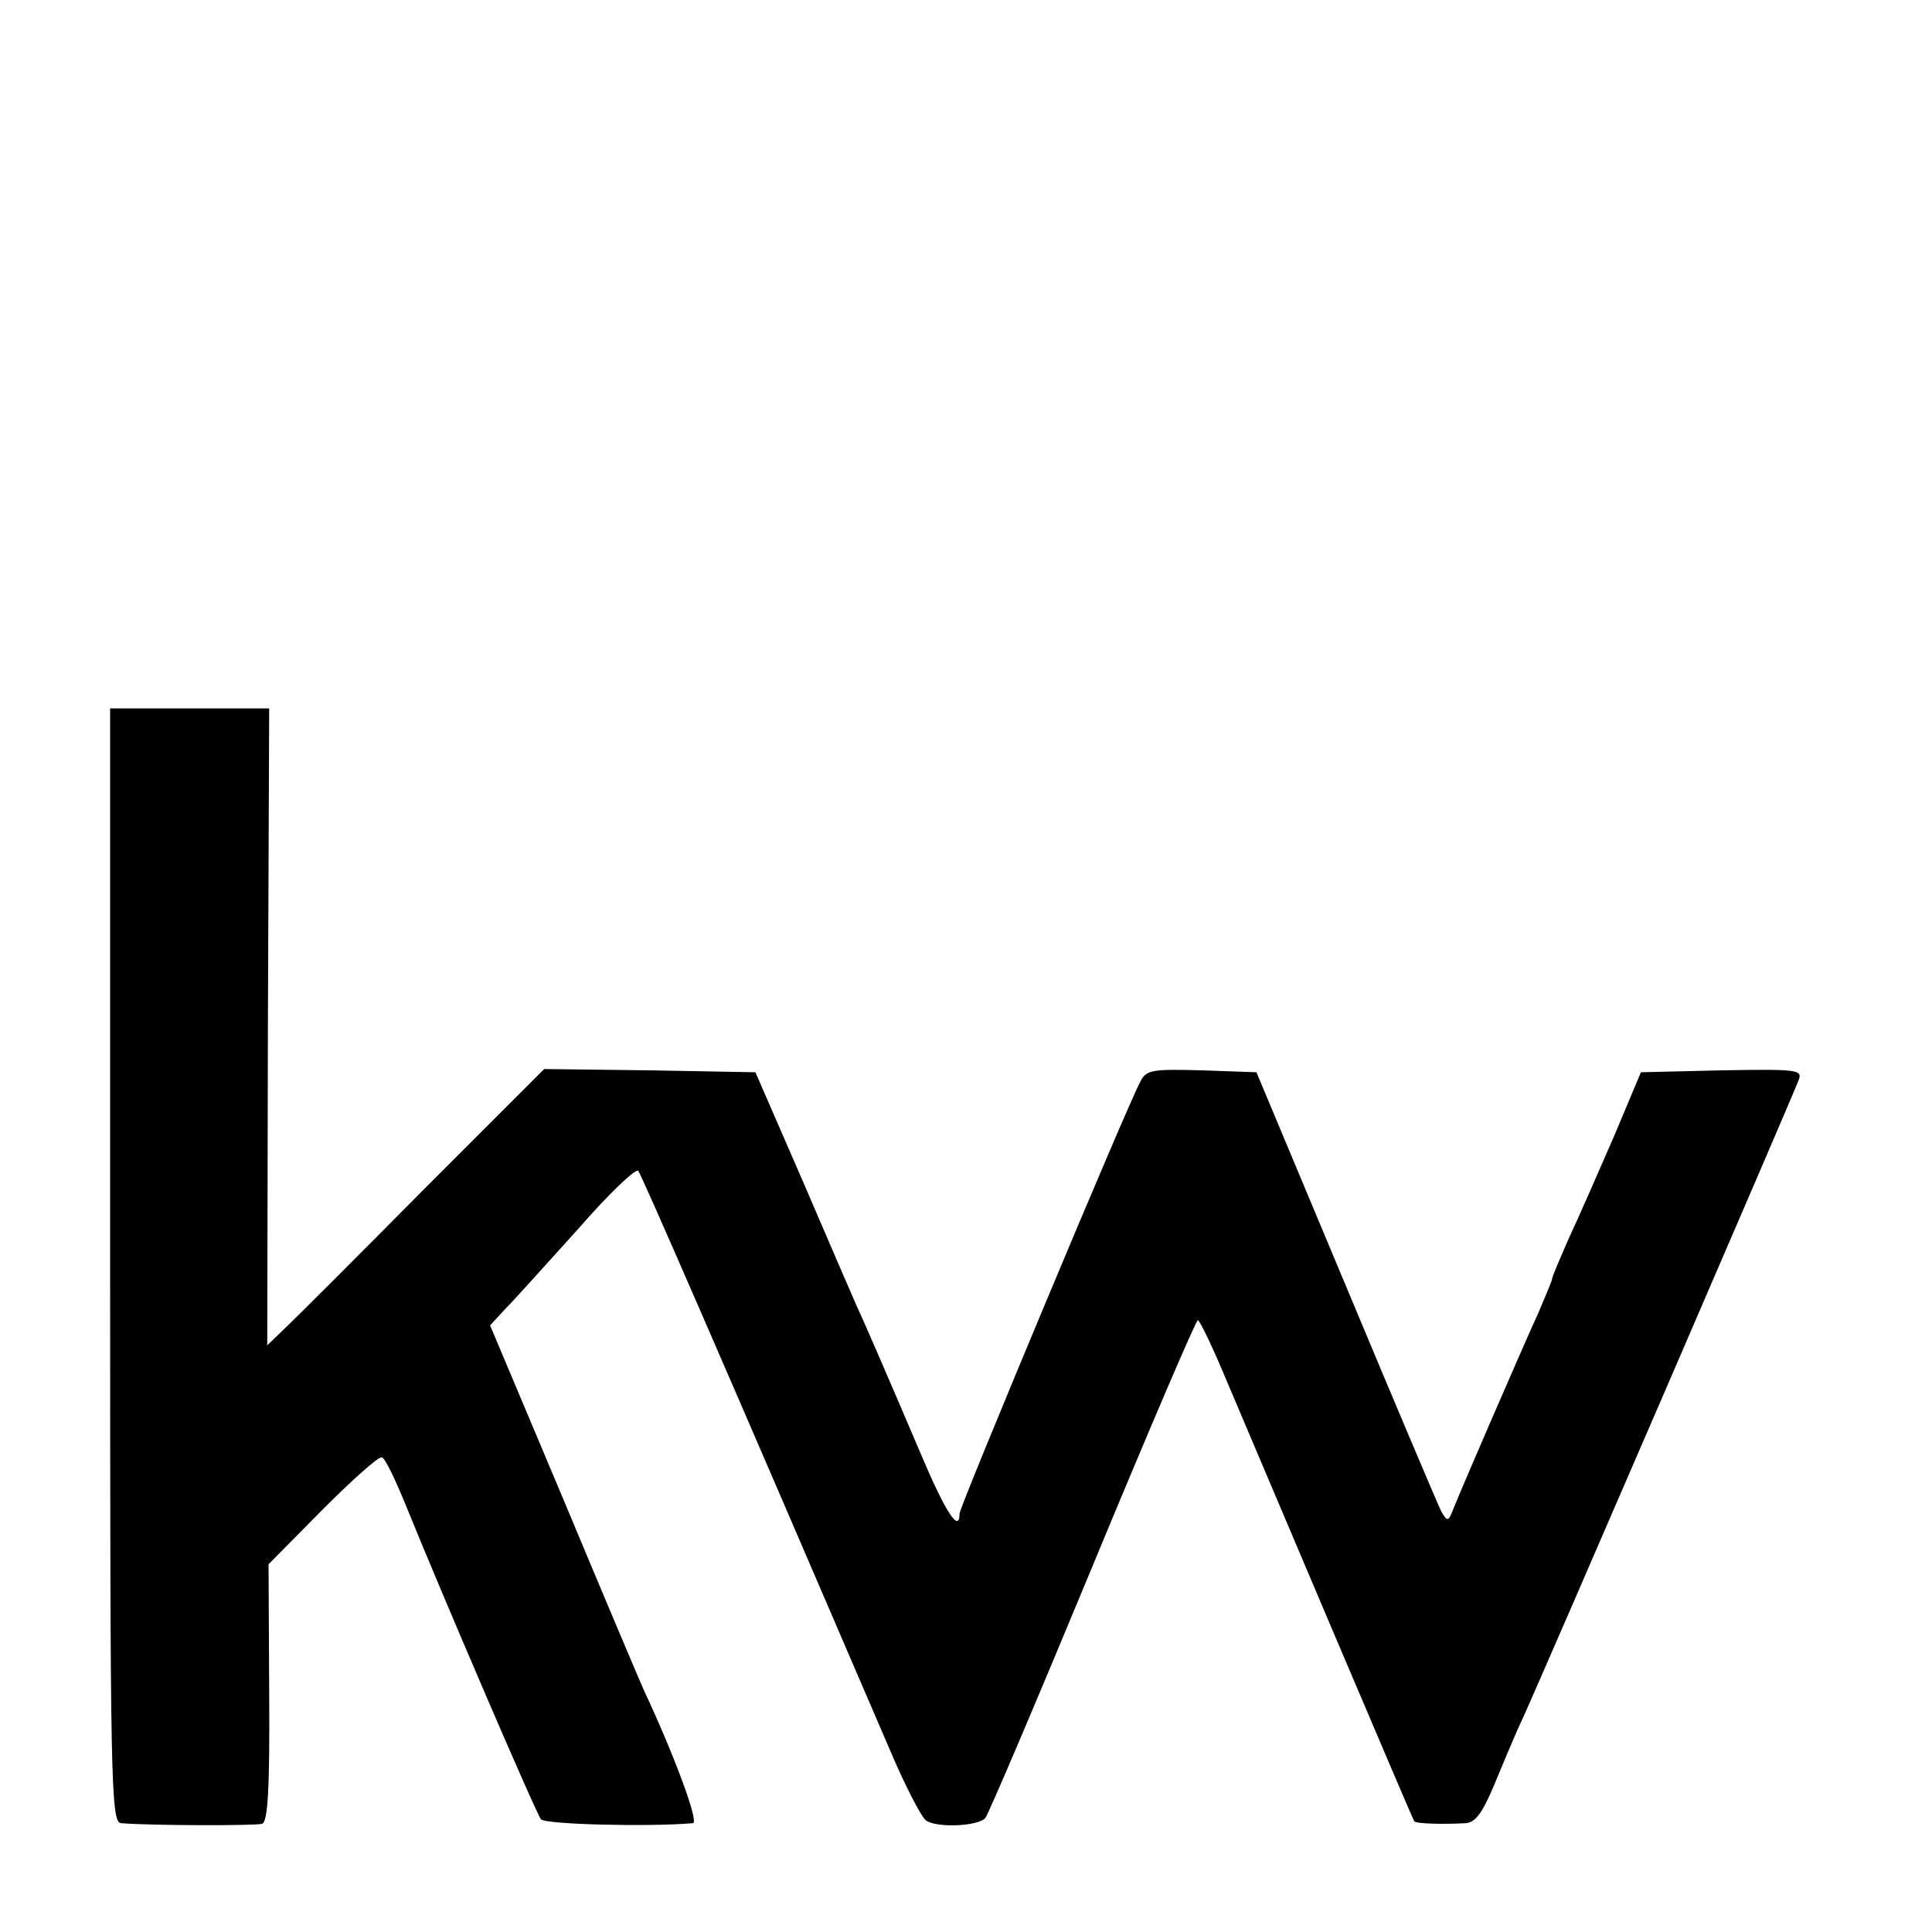
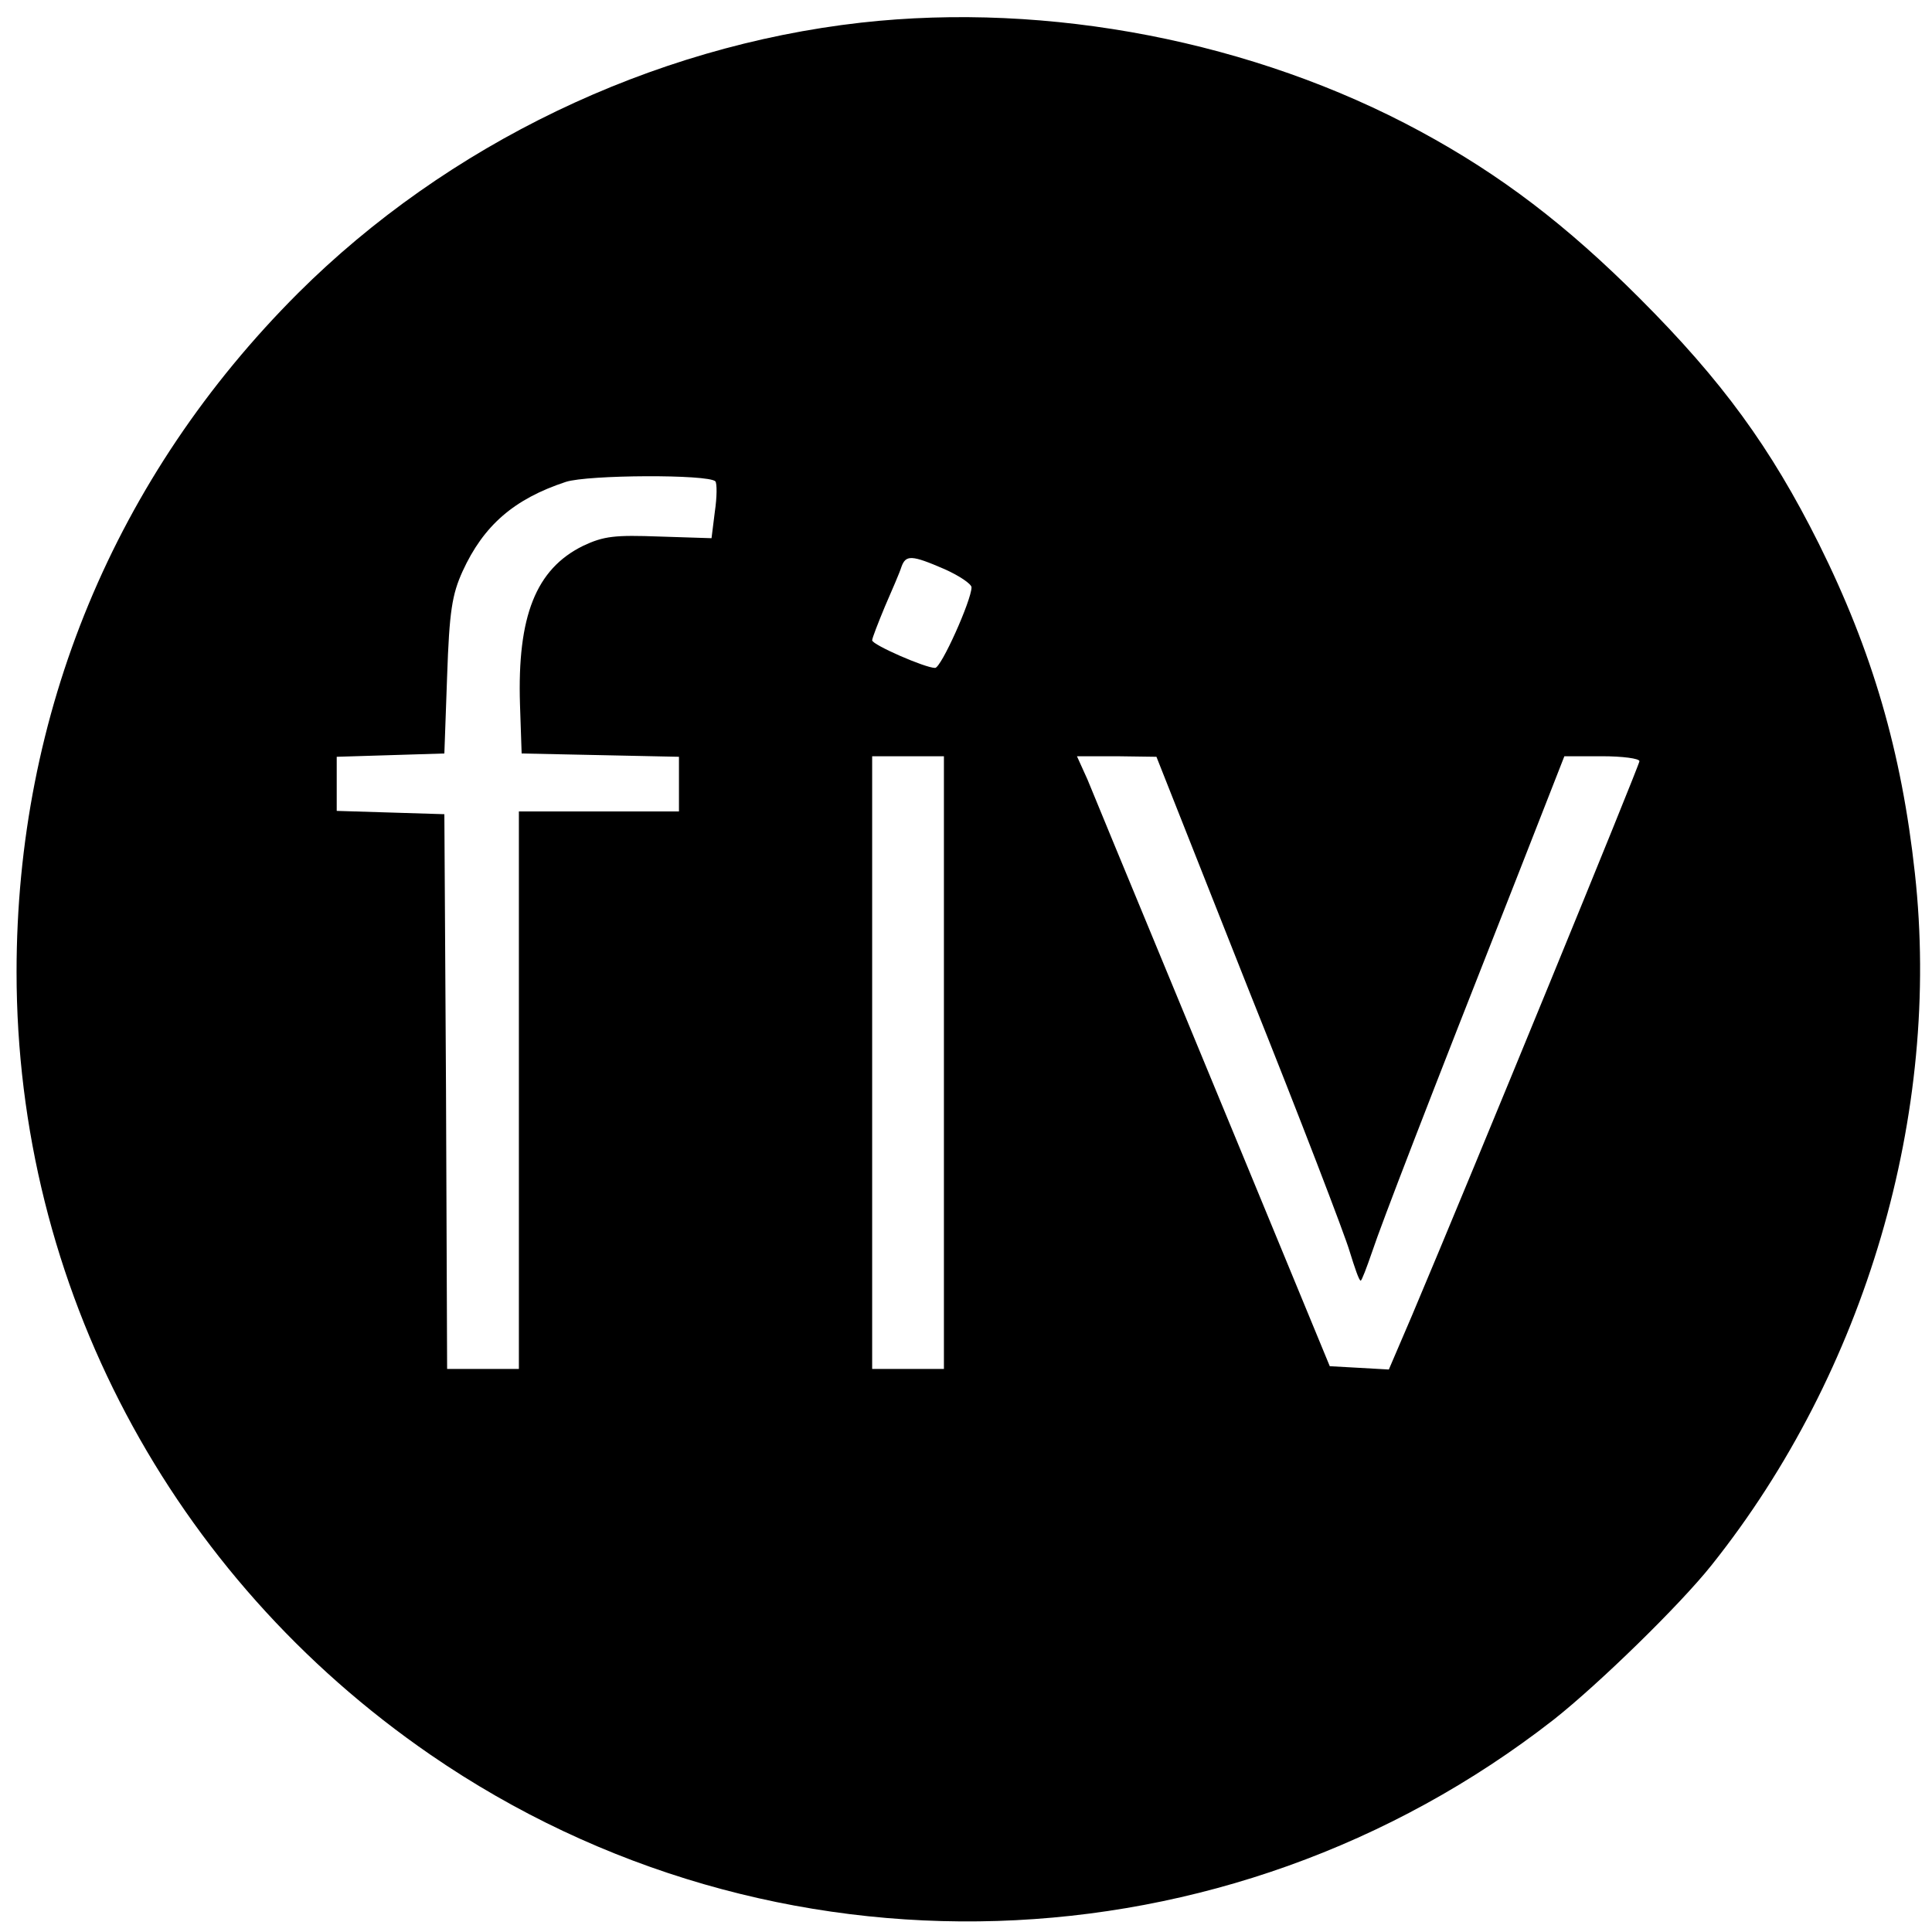
- <svg xmlns="http://www.w3.org/2000/svg" version="1.0" width="300pt" height="300pt" viewBox="0 0 300 300" preserveAspectRatio="xMidYMid meet">
-   <g transform="translate(0,300) scale(0.1,-0.1)" fill="#000000" stroke="none">
-     <path d="M171 1035 c0 -804 1 -865 17 -866 49 -4 209 -4 219 -1 9 3 12 56 11 203 l-1 200 84 85 c46 46 87 83 92 81 5 -1 21 -35 37 -74 55 -136 202 -478 210 -488 7 -8 168 -12 236 -6 10 1 -30 108 -76 206 -5 11 -61 143 -124 294 l-115 273 25 27 c14 14 64 70 112 123 47 54 89 94 93 90 5 -6 122 -274 392 -902 22 -52 47 -100 54 -106 15 -13 82 -10 93 3 4 4 79 180 166 390 87 210 161 383 164 383 3 0 24 -44 46 -97 50 -118 287 -677 290 -681 2 -4 47 -5 80 -3 15 1 26 16 44 59 13 31 33 80 46 107 36 80 420 968 427 988 6 16 -2 17 -119 15 l-126 -3 -42 -100 c-24 -55 -55 -126 -70 -158 -14 -32 -26 -60 -26 -63 0 -3 -10 -26 -21 -52 -26 -57 -117 -267 -131 -302 -9 -23 -10 -24 -20 -7 -5 10 -72 168 -148 350 l-139 332 -85 3 c-76 2 -86 1 -95 -17 -20 -36 -281 -661 -281 -671 0 -32 -22 2 -60 92 -52 122 -88 205 -101 233 -5 11 -42 97 -82 190 l-74 170 -164 3 -164 2 -187 -187 c-103 -104 -199 -200 -215 -215 l-28 -27 1 495 2 494 -124 0 -123 0 0 -865z" />
+ <svg xmlns="http://www.w3.org/2000/svg" version="1.0" width="350pt" height="350pt" viewBox="0 0 350 350" preserveAspectRatio="xMidYMid meet">
+   <g transform="translate(0,350) scale(0.1,-0.1)" fill="#000000" stroke="none">
+     <path d="M1560 3459 c-381 -43 -750 -221 -1020 -490 -332 -332 -510 -761 -510 -1230 0 -568 279 -1094 750 -1418 618 -425 1442 -399 2035 64 81 64 228 207 286 280 279 350 416 818 368 1253 -24 220 -77 402 -174 597 -87 174 -175 295 -325 445 -132 132 -251 223 -397 302 -301 163 -673 235 -1013 197z m-264 -831 c3 -4 3 -28 -1 -55 l-6 -48 -94 3 c-81 3 -101 1 -139 -17 -85 -42 -119 -127 -114 -287 l3 -89 143 -3 142 -3 0 -49 0 -50 -145 0 -145 0 0 -505 0 -505 -65 0 -65 0 -2 503 -3 502 -97 3 -98 3 0 49 0 49 98 3 97 3 5 140 c4 118 9 148 28 190 38 83 93 131 187 162 40 13 258 14 271 1z m415 -159 c27 -12 49 -27 49 -33 0 -23 -55 -146 -66 -146 -18 0 -114 42 -114 50 0 4 11 32 23 61 13 30 27 62 30 72 8 22 18 22 78 -4z m-1 -894 l0 -555 -65 0 -65 0 0 555 0 555 65 0 65 0 0 -555z m552 132 c93 -232 175 -446 183 -474 9 -29 17 -53 20 -53 2 0 11 24 21 53 17 51 99 264 265 685 l83 212 68 0 c37 0 68 -4 68 -9 0 -7 -300 -739 -412 -1004 l-42 -98 -53 3 -54 3 -33 80 c-166 403 -392 948 -406 983 l-19 42 72 0 72 -1 167 -422z" />
  </g>
</svg>
